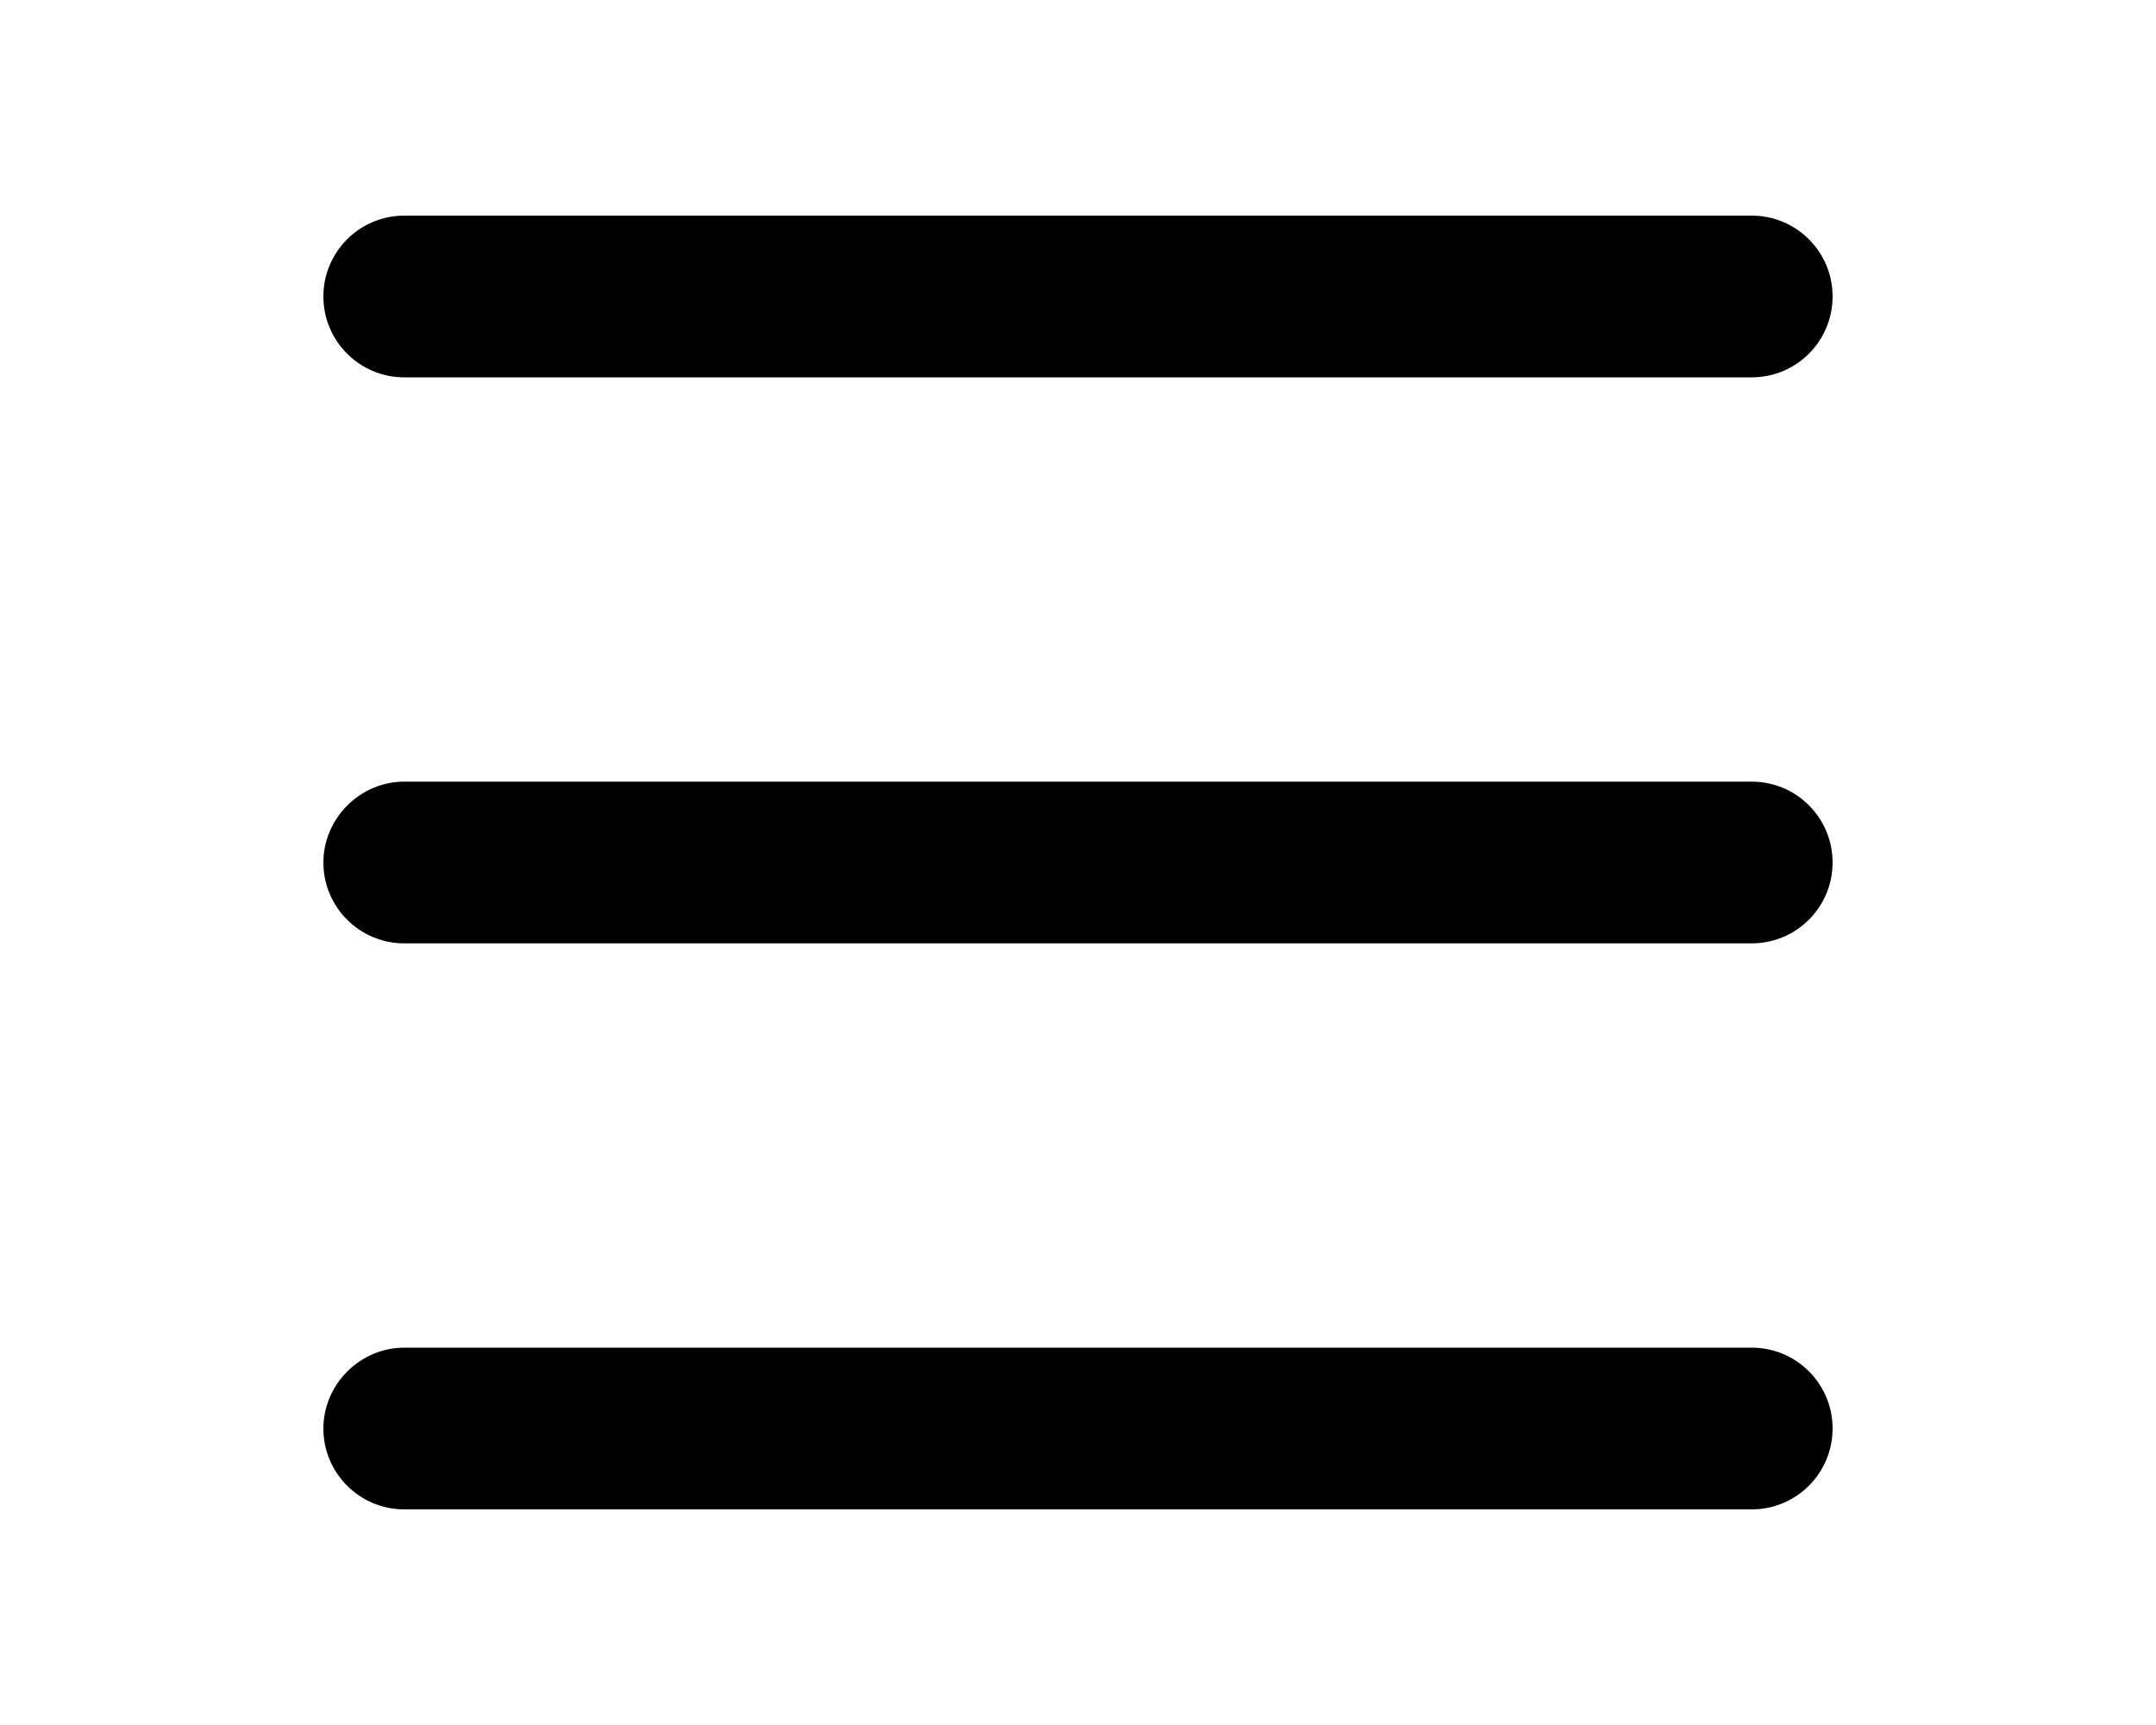
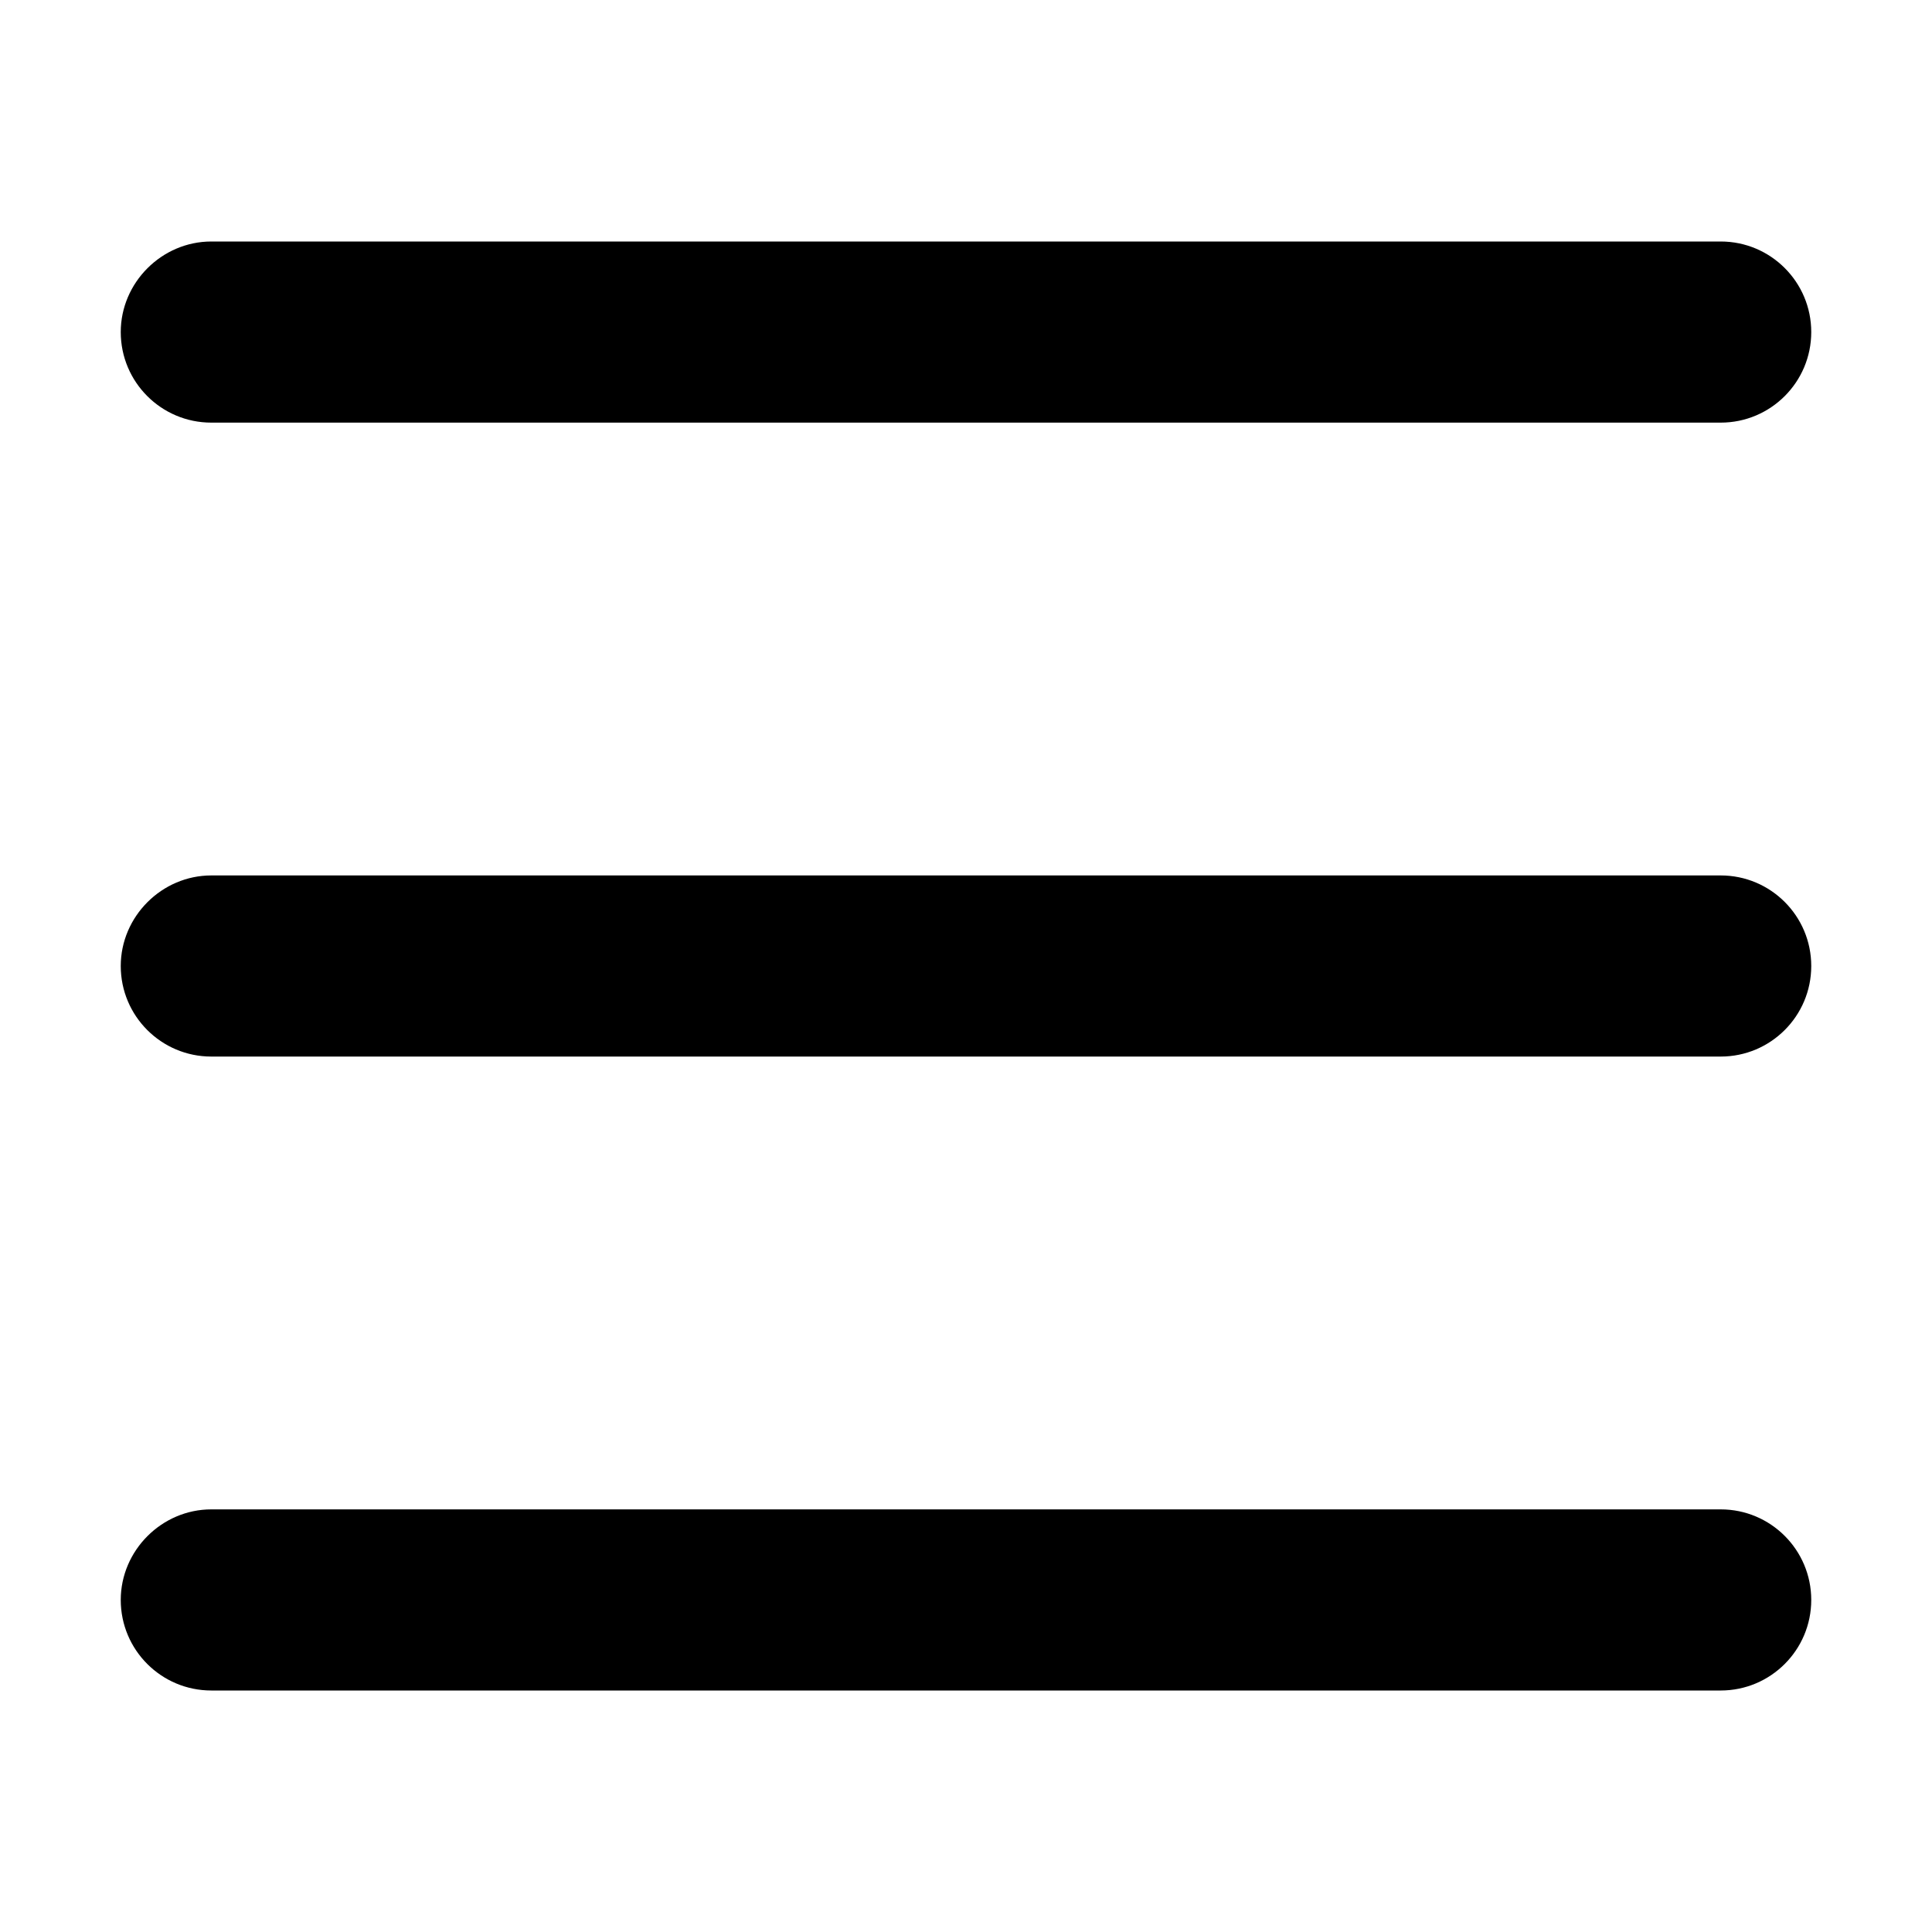
- <svg xmlns="http://www.w3.org/2000/svg" viewBox="0 0 20 16" fill="currentColor">
-   <path d="M3.75 2a.75.75 0 0 0 0 1.5h12.5a.75.75 0 0 0 0-1.5H3.75ZM3 8c0-.41.34-.75.75-.75h12.5a.75.75 0 0 1 0 1.5H3.75A.75.75 0 0 1 3 8Zm0 5.25c0-.41.34-.75.75-.75h12.5a.75.75 0 0 1 0 1.5H3.75a.75.75 0 0 1-.75-.75Z" />
+ <svg xmlns="http://www.w3.org/2000/svg" viewBox="0 0 16 16" fill="currentColor">
+   <path d="M1 2.75c0-.41.34-.75.75-.75h12.5a.75.75 0 0 1 0 1.5H1.75A.75.75 0 0 1 1 2.75ZM1 8c0-.41.34-.75.75-.75h12.5a.75.75 0 0 1 0 1.5H1.75A.75.75 0 0 1 1 8Zm0 5.25c0-.41.34-.75.75-.75h12.5a.75.75 0 0 1 0 1.5H1.75a.75.75 0 0 1-.75-.75Z" />
</svg>
